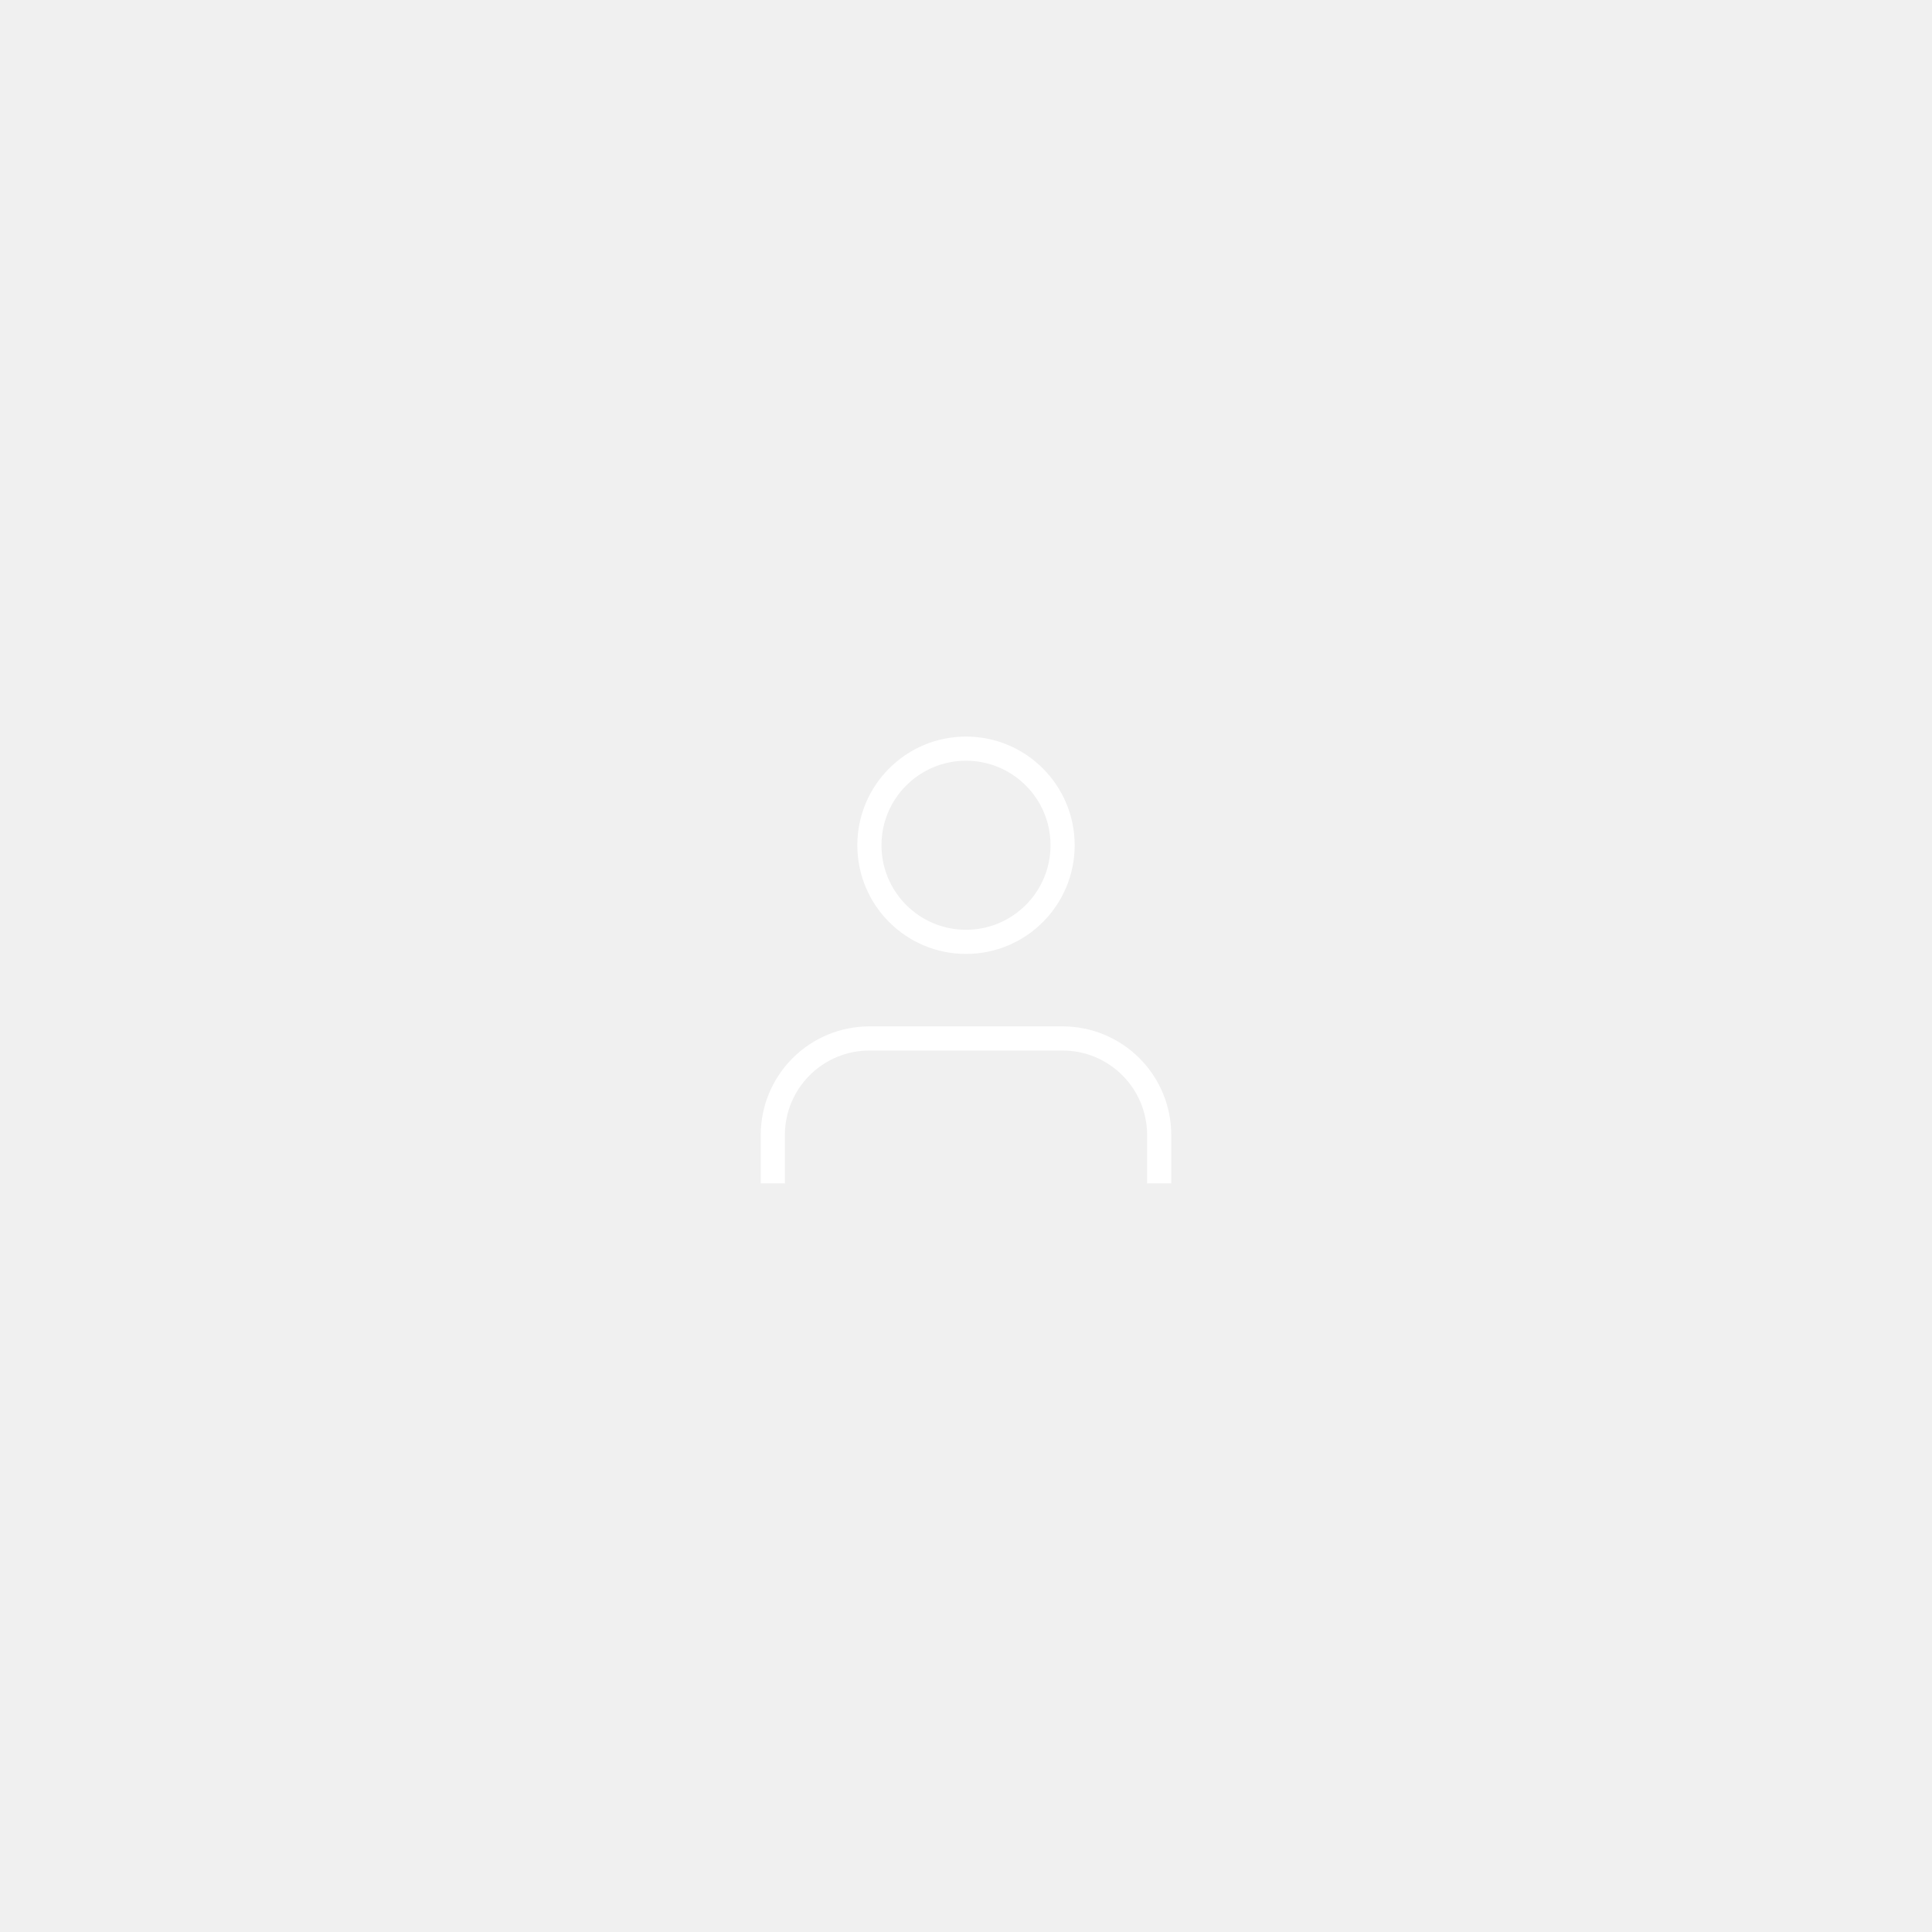
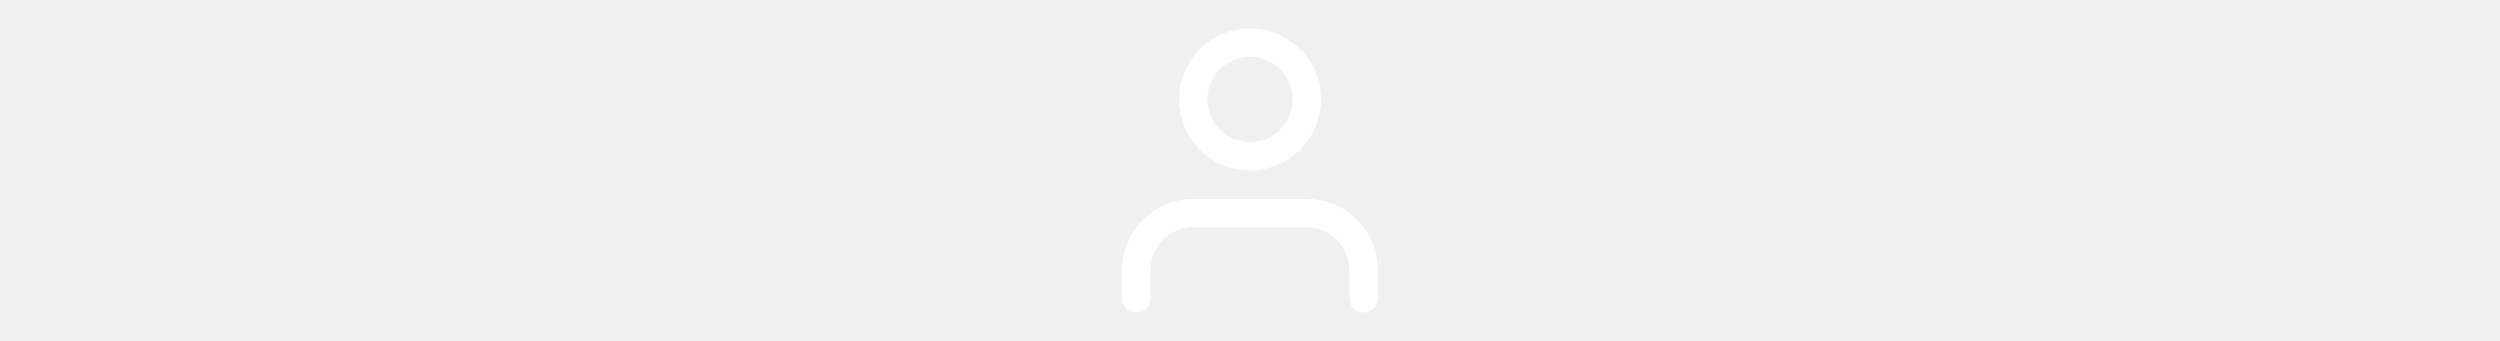
- <svg xmlns="http://www.w3.org/2000/svg" viewBox="0 0 80 80" fill="none">
-   <mask id="avatar-mask0" mask-type="alpha" maskUnits="userSpaceOnUse" x="0" y="0" width="80" height="80">
-         
-       </mask>
-   <g mask="url(#avatar-mask0)">
-     <g>
-       <circle cx="40" cy="40" r="40" fill="#2F3336" />
-     </g>
-   </g>
-   <path d="M48 49V47C48 45.939 47.579 44.922 46.828 44.172C46.078 43.421 45.061 43 44 43H36C34.939 43 33.922 43.421 33.172 44.172C32.421 44.922 32 45.939 32 47V49" stroke="white" strokeWidth="1.5" strokeLinecap="round" strokeLinejoin="round" />
-   <path d="M40 39C42.209 39 44 37.209 44 35C44 32.791 42.209 31 40 31C37.791 31 36 32.791 36 35C36 37.209 37.791 39 40 39Z" stroke="white" strokeWidth="1.5" strokeLinecap="round" strokeLinejoin="round" />
+ <svg xmlns="http://www.w3.org/2000/svg" fill="none" height="3" stroke="white" stroke-linecap="round" stroke-linejoin="round" stroke-width="2" viewBox="0 0 24 24" width="22">
+   <path d="M20 21v-2a4 4 0 0 0-4-4H8a4 4 0 0 0-4 4v2" />
+   <circle cx="12" cy="7" r="4" />
</svg>
